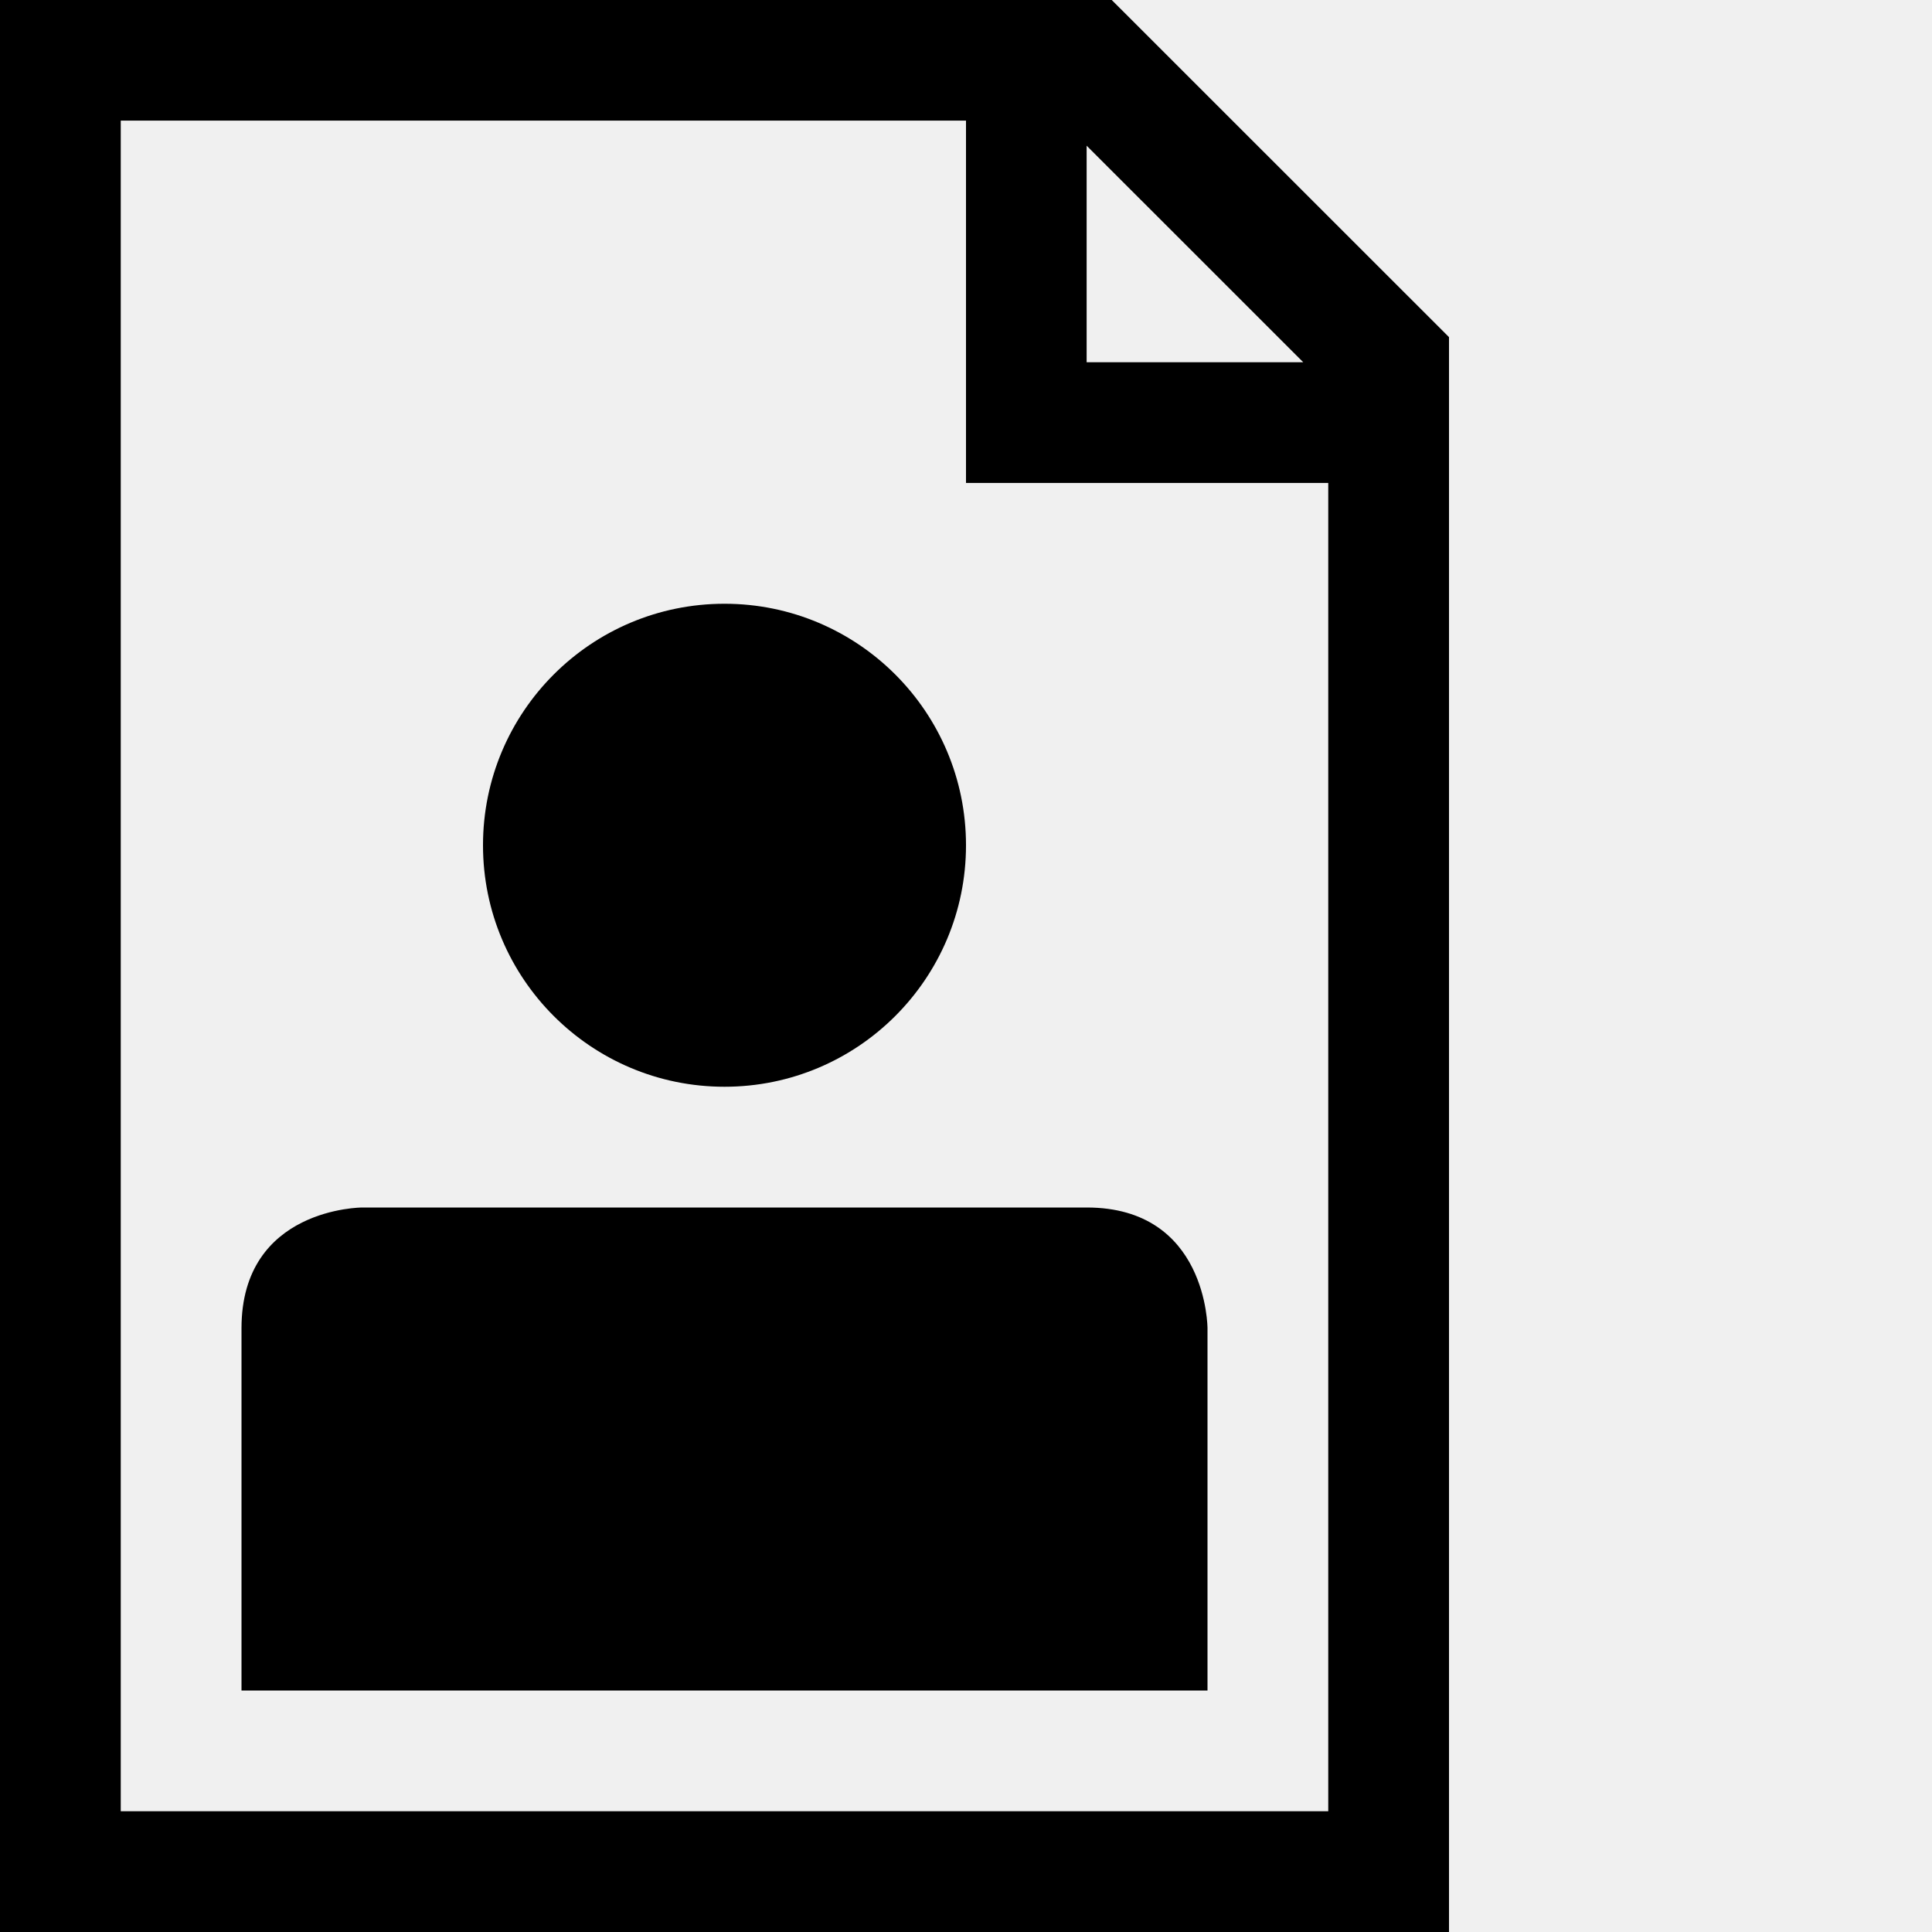
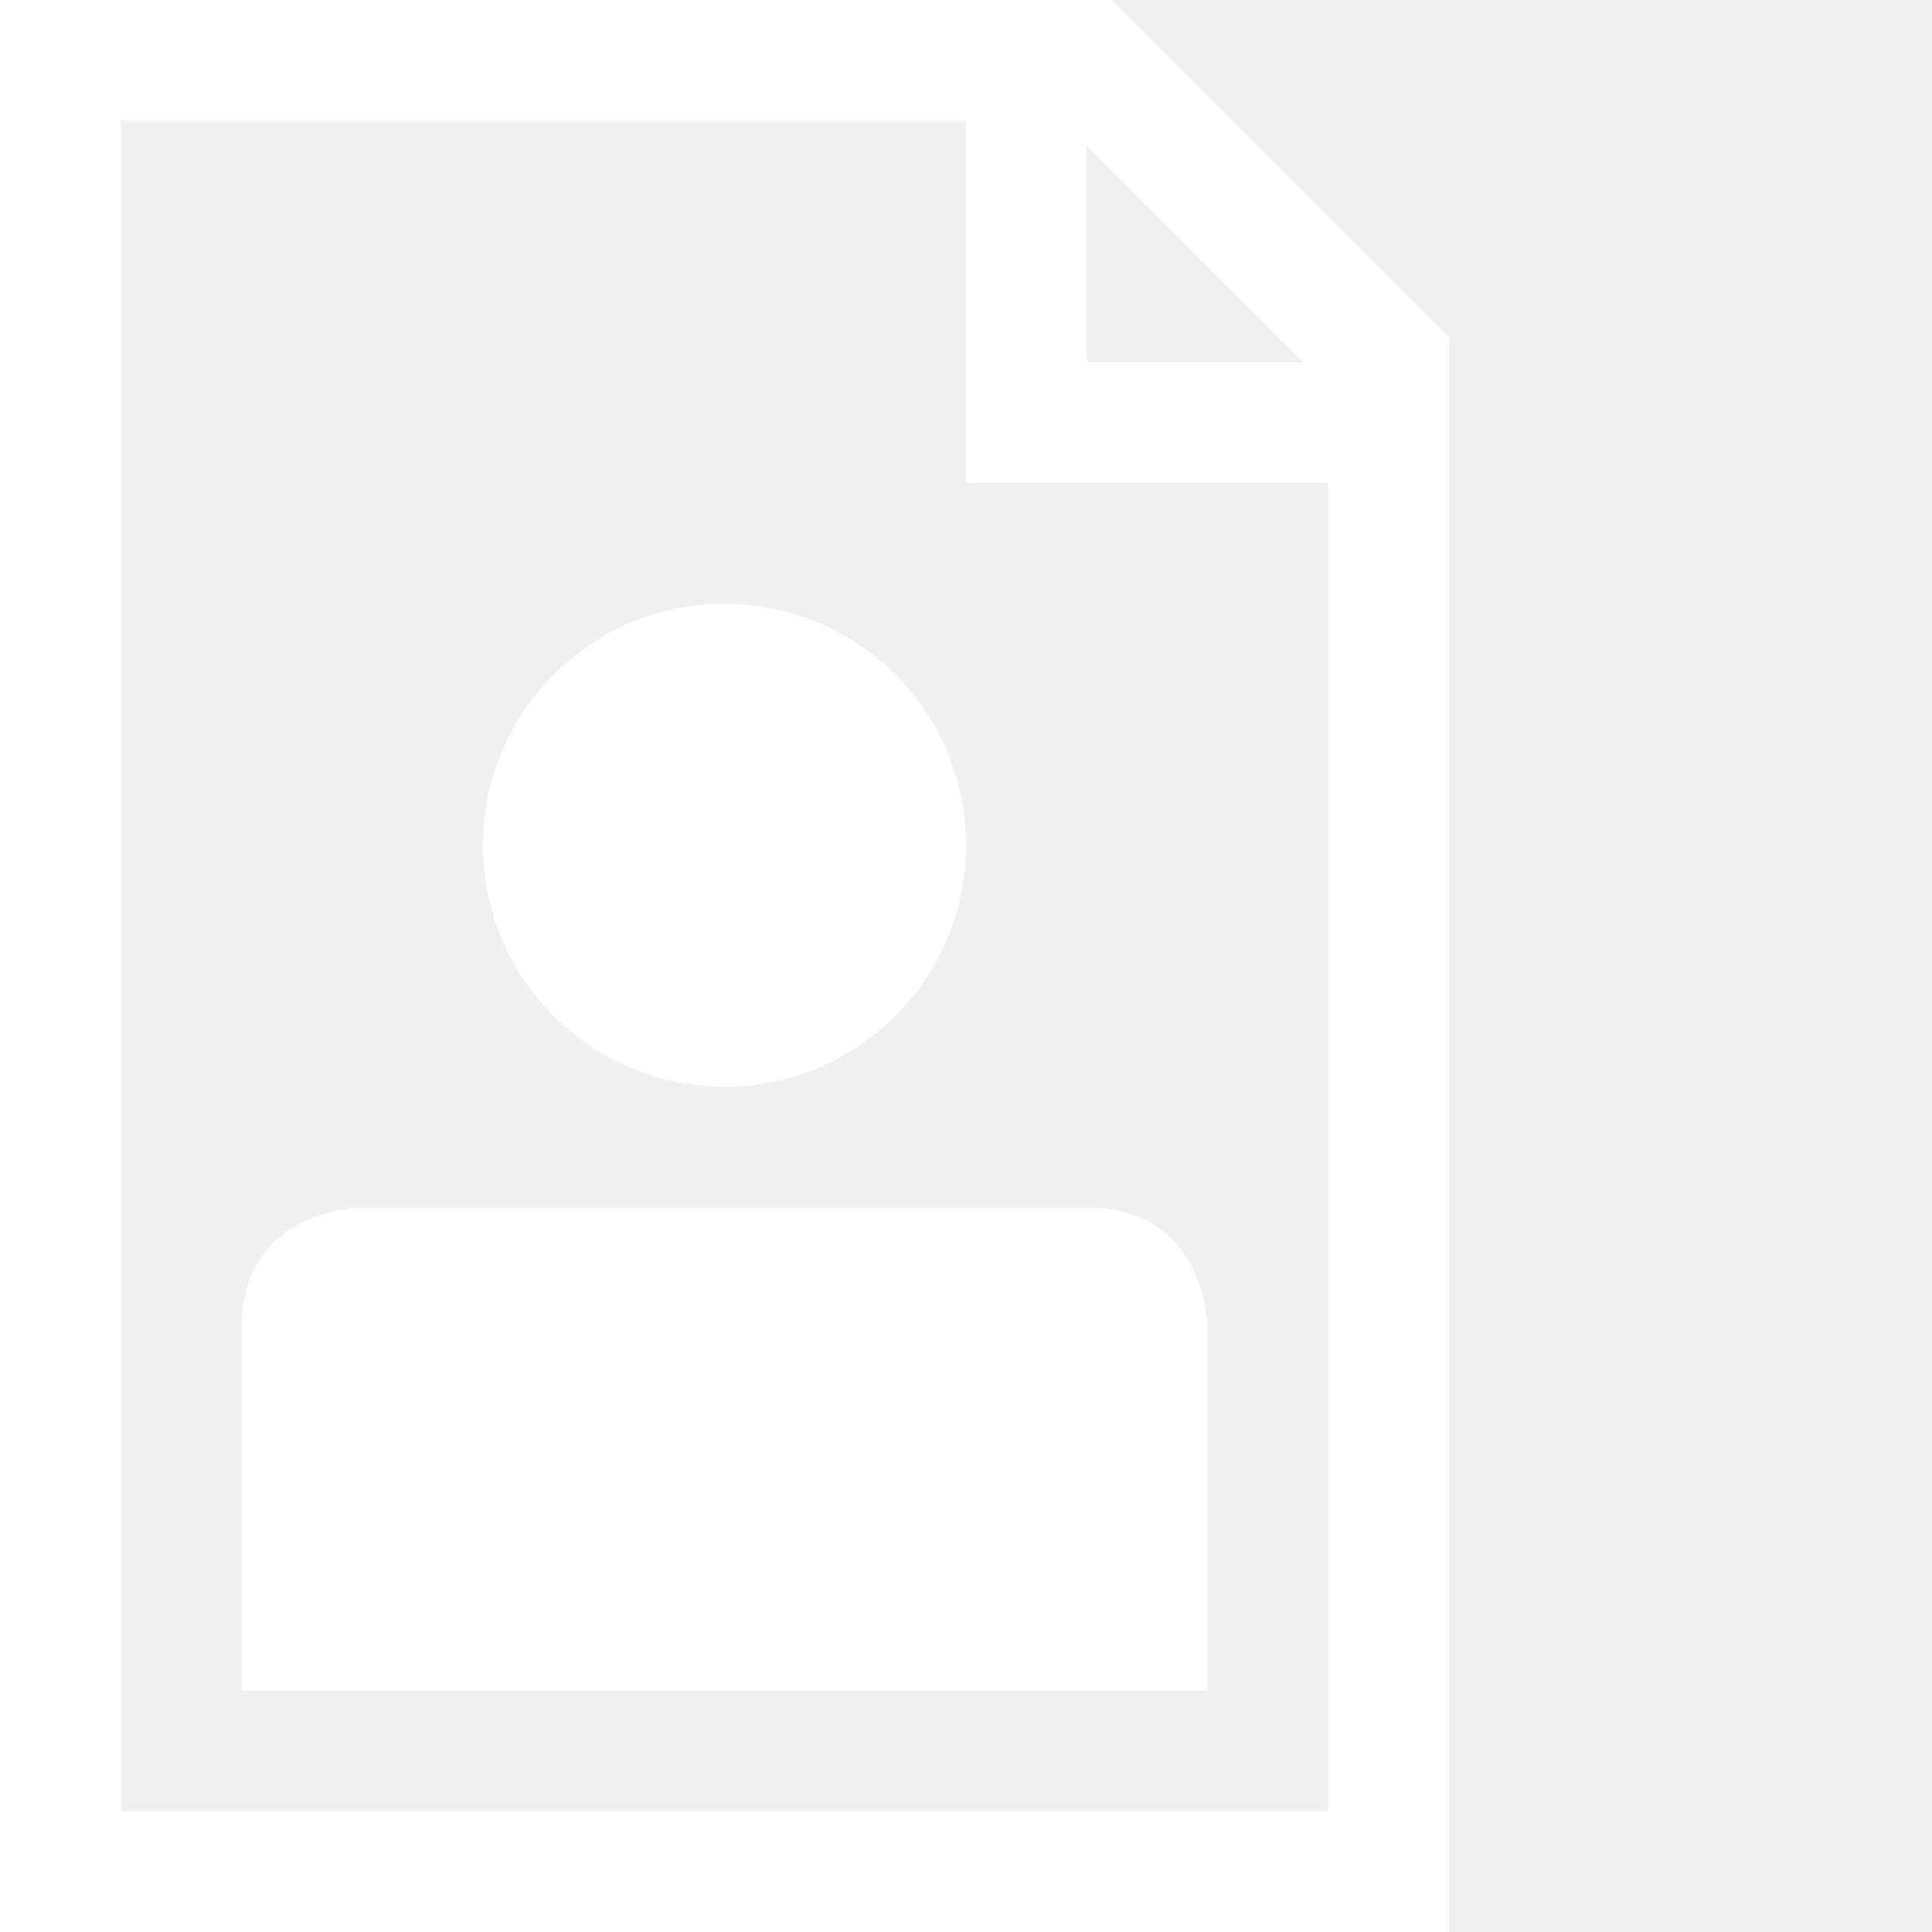
- <svg xmlns="http://www.w3.org/2000/svg" enable-background="new 0 0 32 32" height="32px" id="svg2" version="1.1" viewBox="0 0 32 32" width="32px" x="0px" xml:space="preserve" y="0px">
+ <svg xmlns="http://www.w3.org/2000/svg" version="1.1" id="svg2" x="0px" y="0px" width="32px" height="32px" viewBox="0 0 32 32" enable-background="new 0 0 32 32" xml:space="preserve">
  <g id="background">
-     <rect fill="none" height="32" width="32" />
+     <rect fill="none" width="32" height="32" />
  </g>
  <g id="user_x5F_profile">
    <g>
-       <path d="M4,28h16v-6c0,0,0-2-2-2c-1,0-12,0-12,0s-2,0-2,2C4,23,4,28,4,28z" />
+       <path fill="#FFFFFF" d="M4,28h16v-6c0,0,0-2-2-2c-1,0-12,0-12,0s-2,0-2,2C4,23,4,28,4,28z" />
    </g>
    <g>
-       <circle cx="12" cy="14" r="4" />
+       <circle fill="#FFFFFF" cx="12" cy="14" r="4" />
    </g>
-     <path d="M18.414,0H0v32h24V5.584L18.414,0z M17.998,2.413L21.586,6h-3.588V2.413z M2,30V1.998h14v6.001h6V30H2z" />
+     <path fill="#FFFFFF" d="M18.414,0H0v32h24V5.584L18.414,0z M17.998,2.413L21.586,6h-3.588V2.413z M2,30V1.998h14v6.001h6V30H2z" />
  </g>
</svg>
